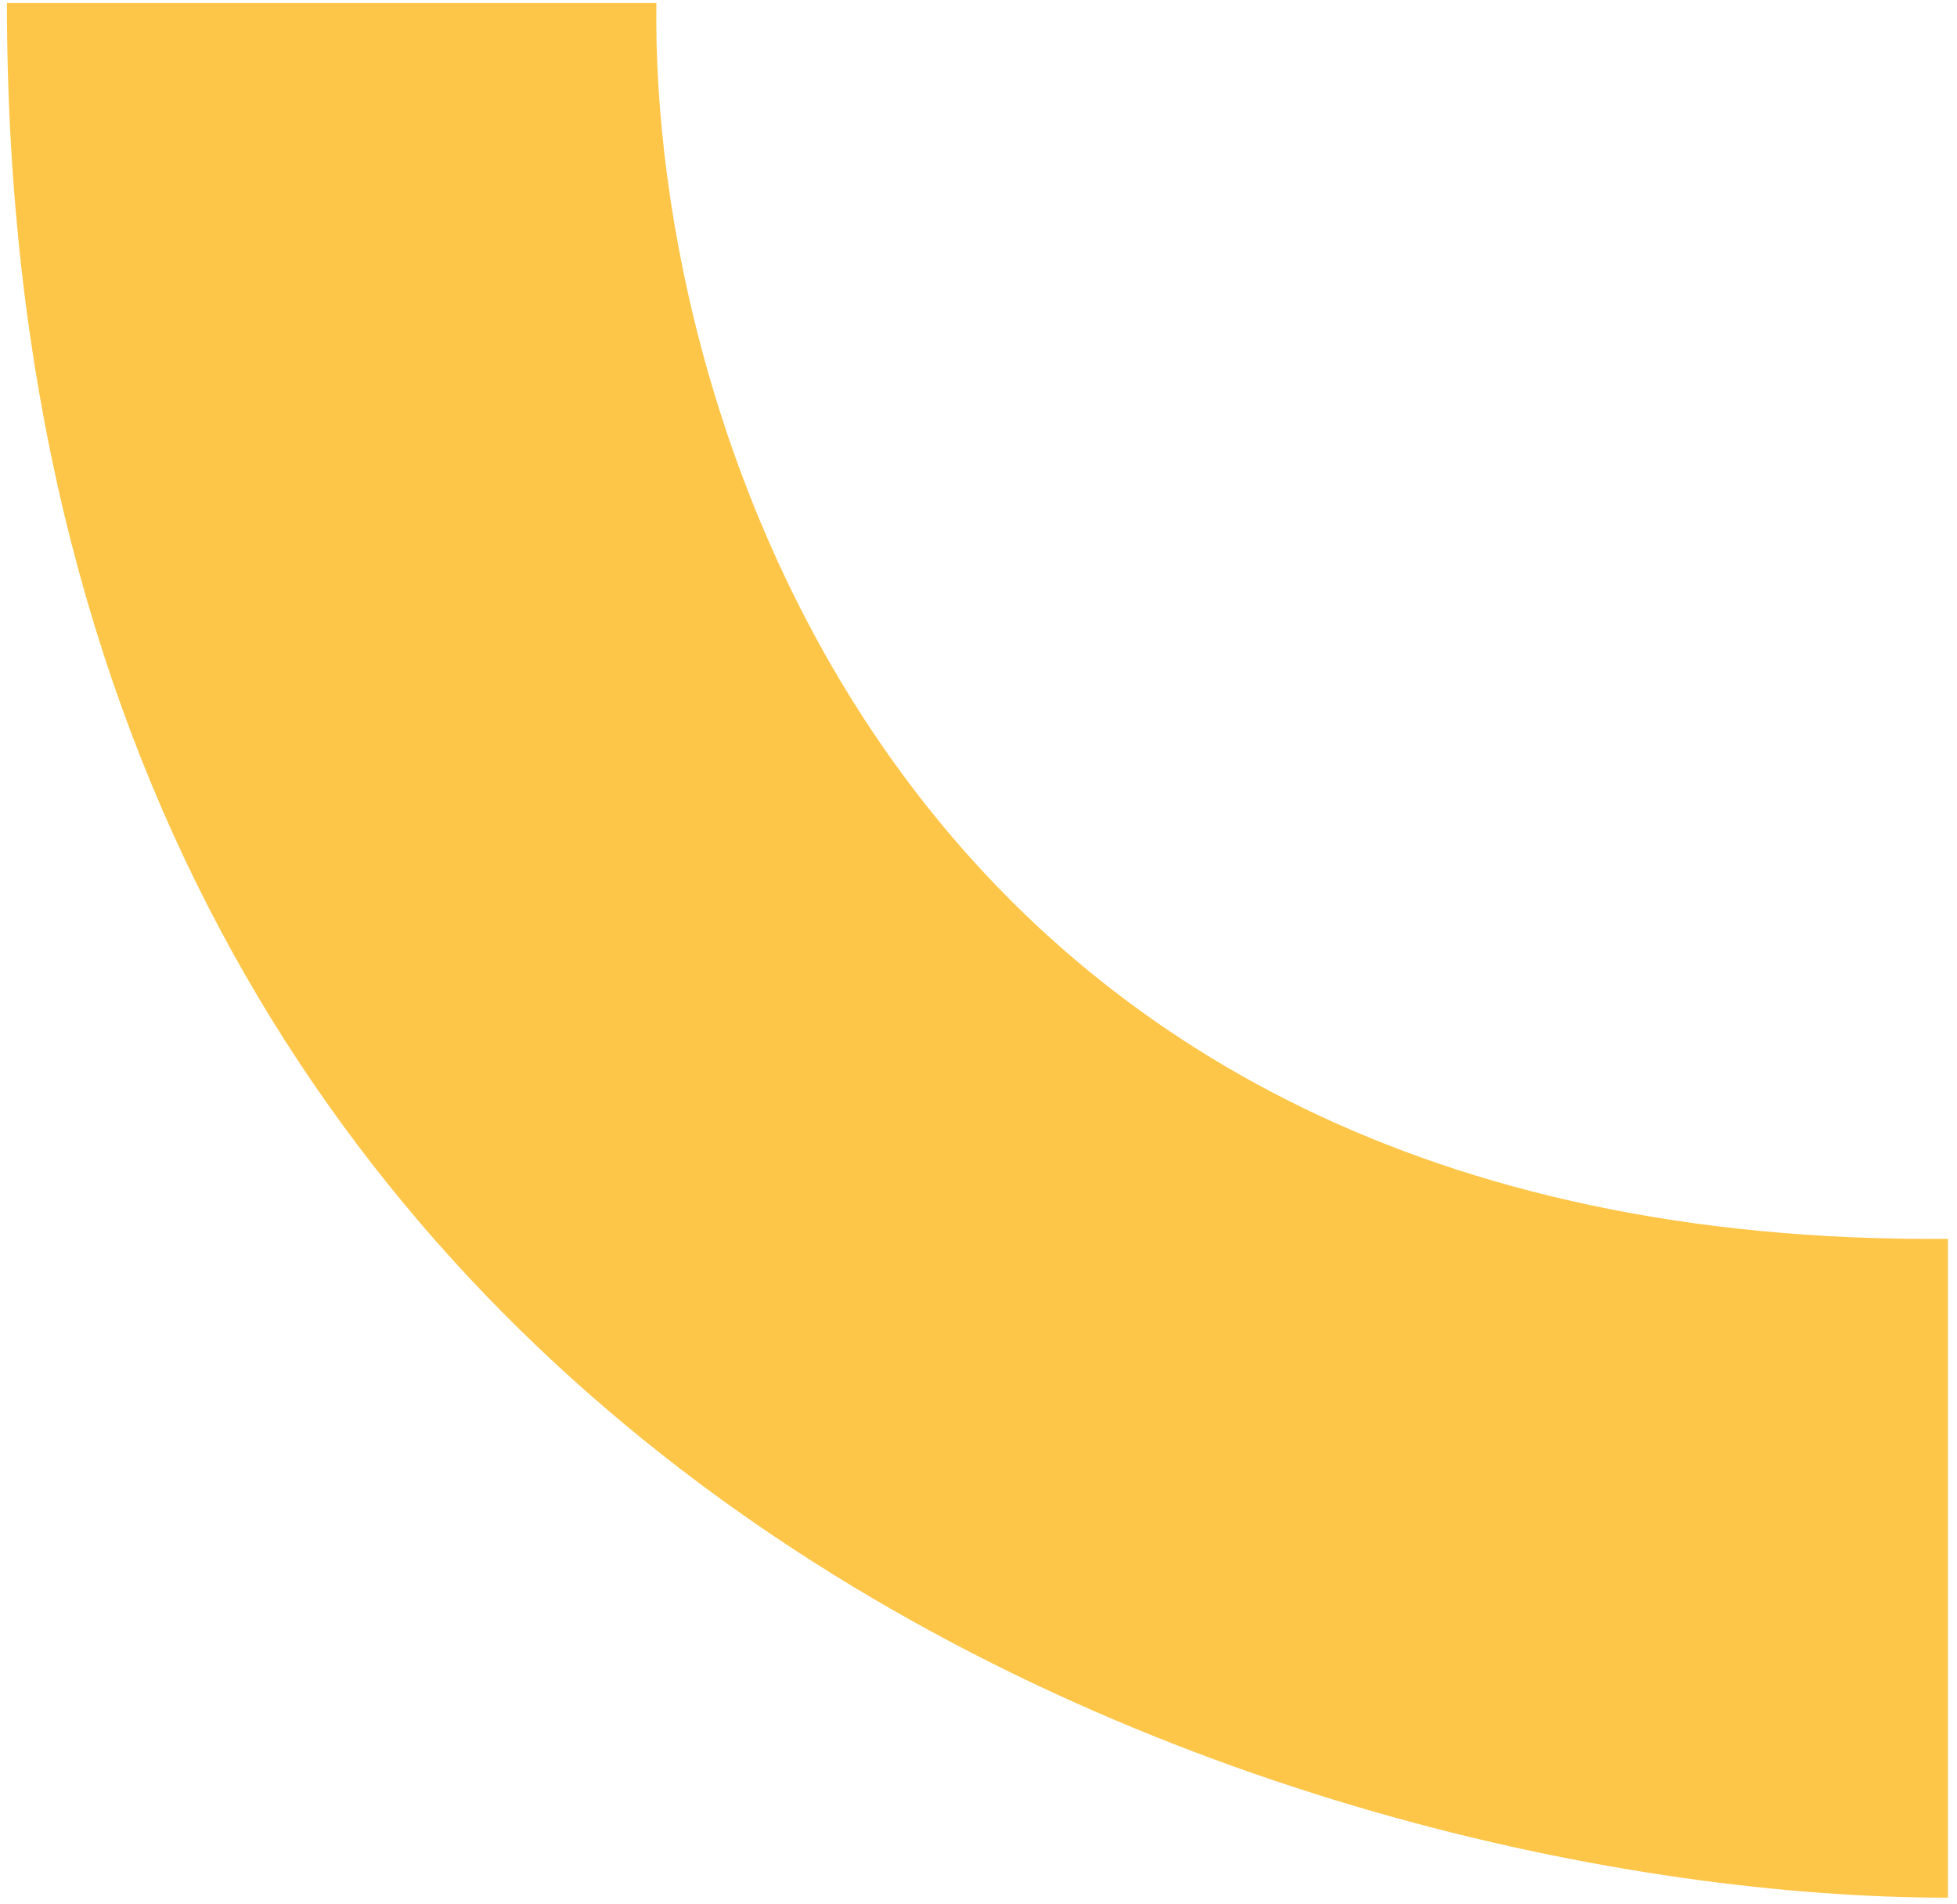
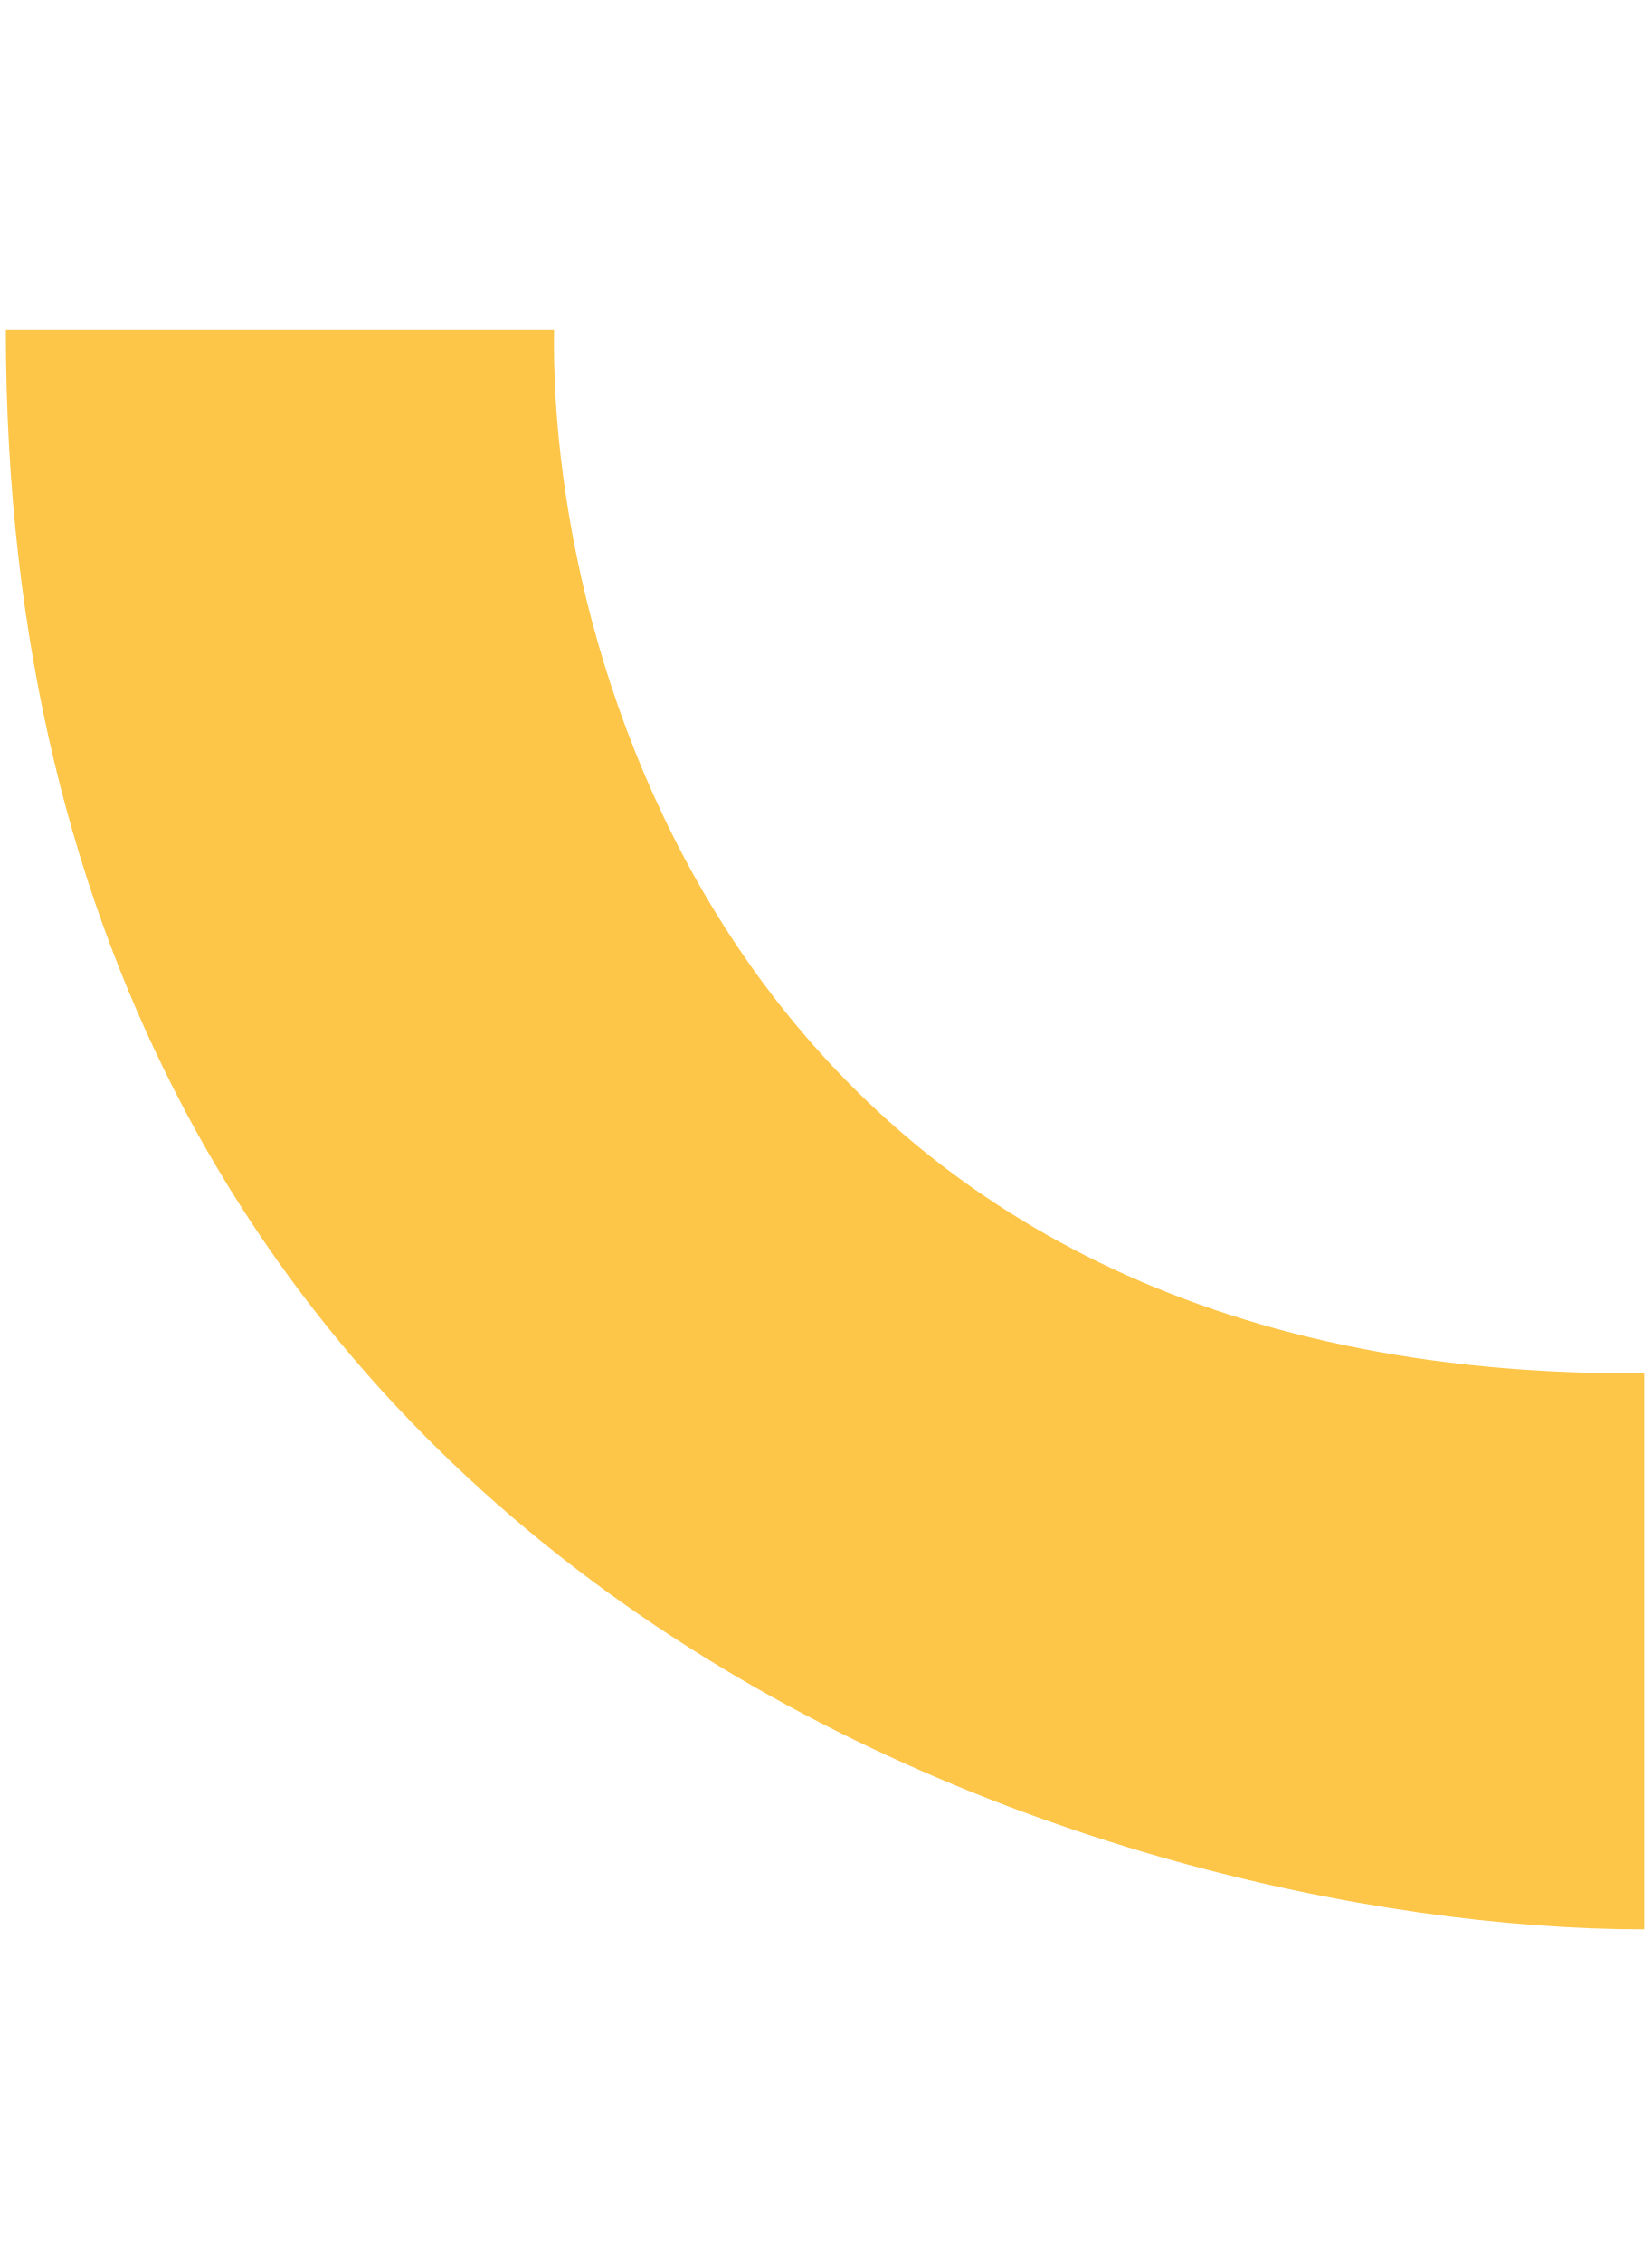
- <svg xmlns="http://www.w3.org/2000/svg" width="183" height="178" viewBox="0 0 183 178" fill="none">
+ <svg xmlns="http://www.w3.org/2000/svg" width="130" height="178" viewBox="0 0 183 178" fill="none">
  <path d="M61.381 0.281H0.648C0.649 140.046 122.278 177.432 182.151 177.432V115.83C84.143 116.665 60.801 39.145 61.381 0.281Z" fill="#FEC649" />
</svg>
